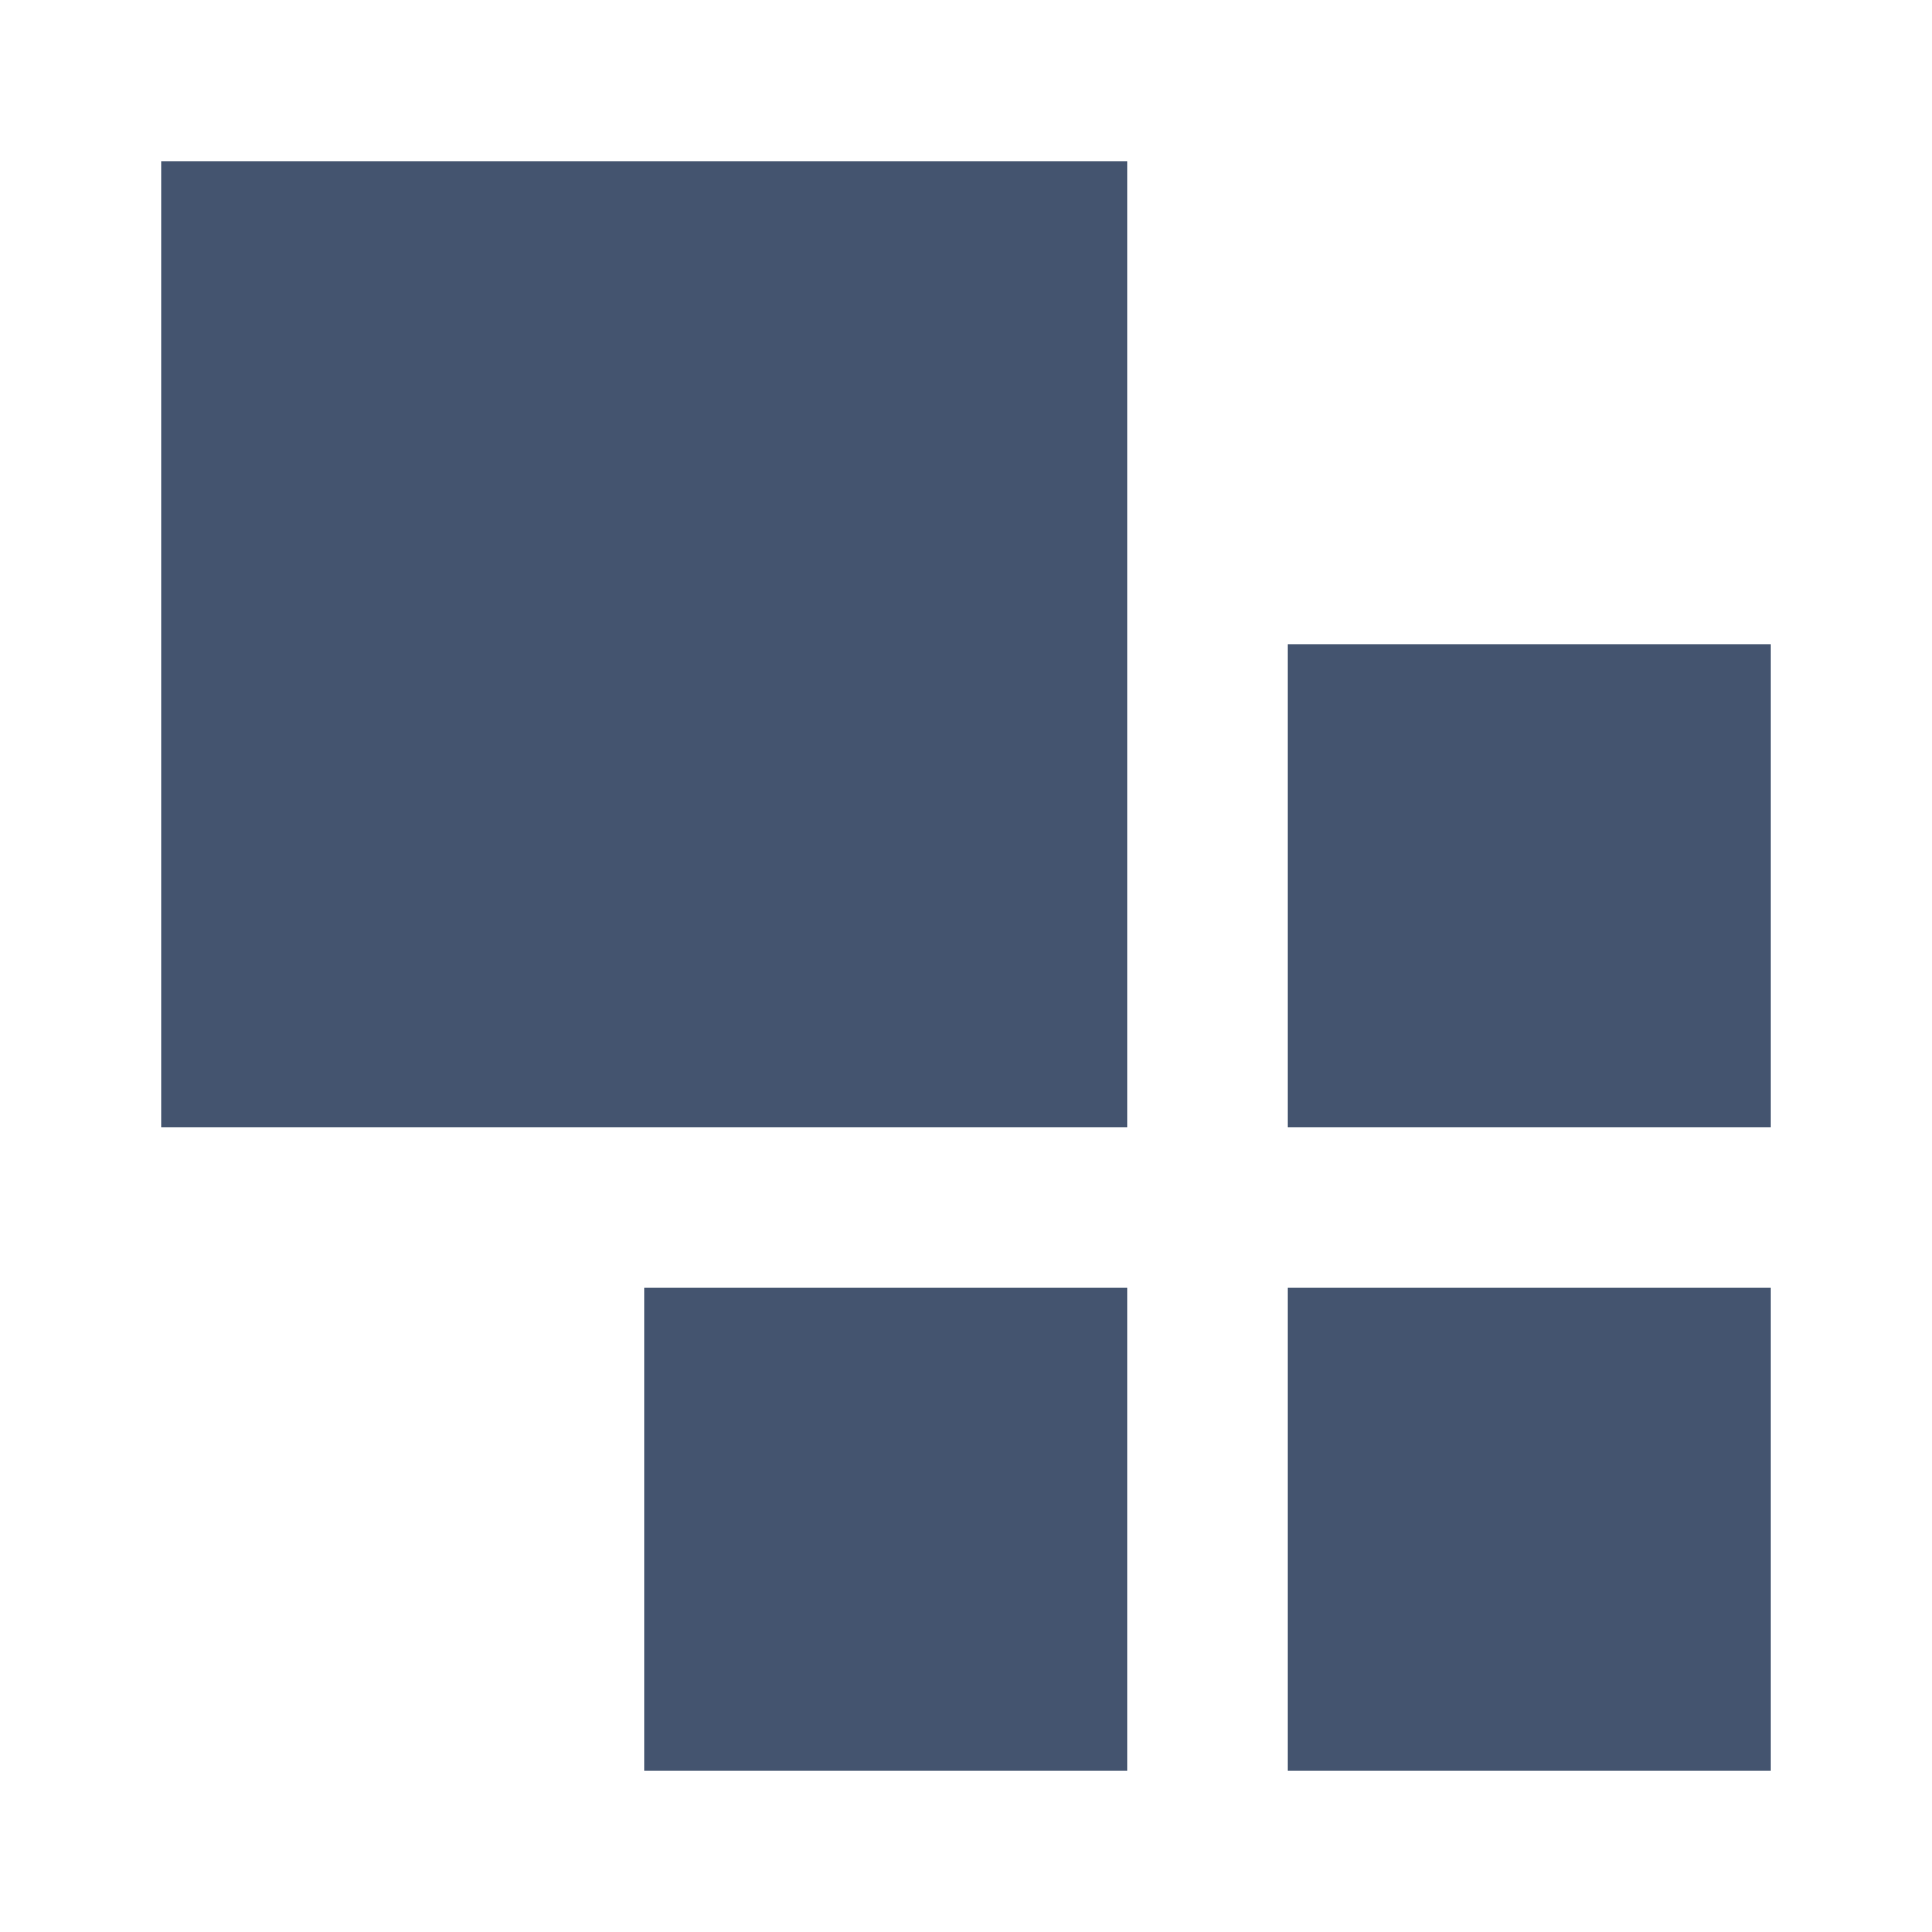
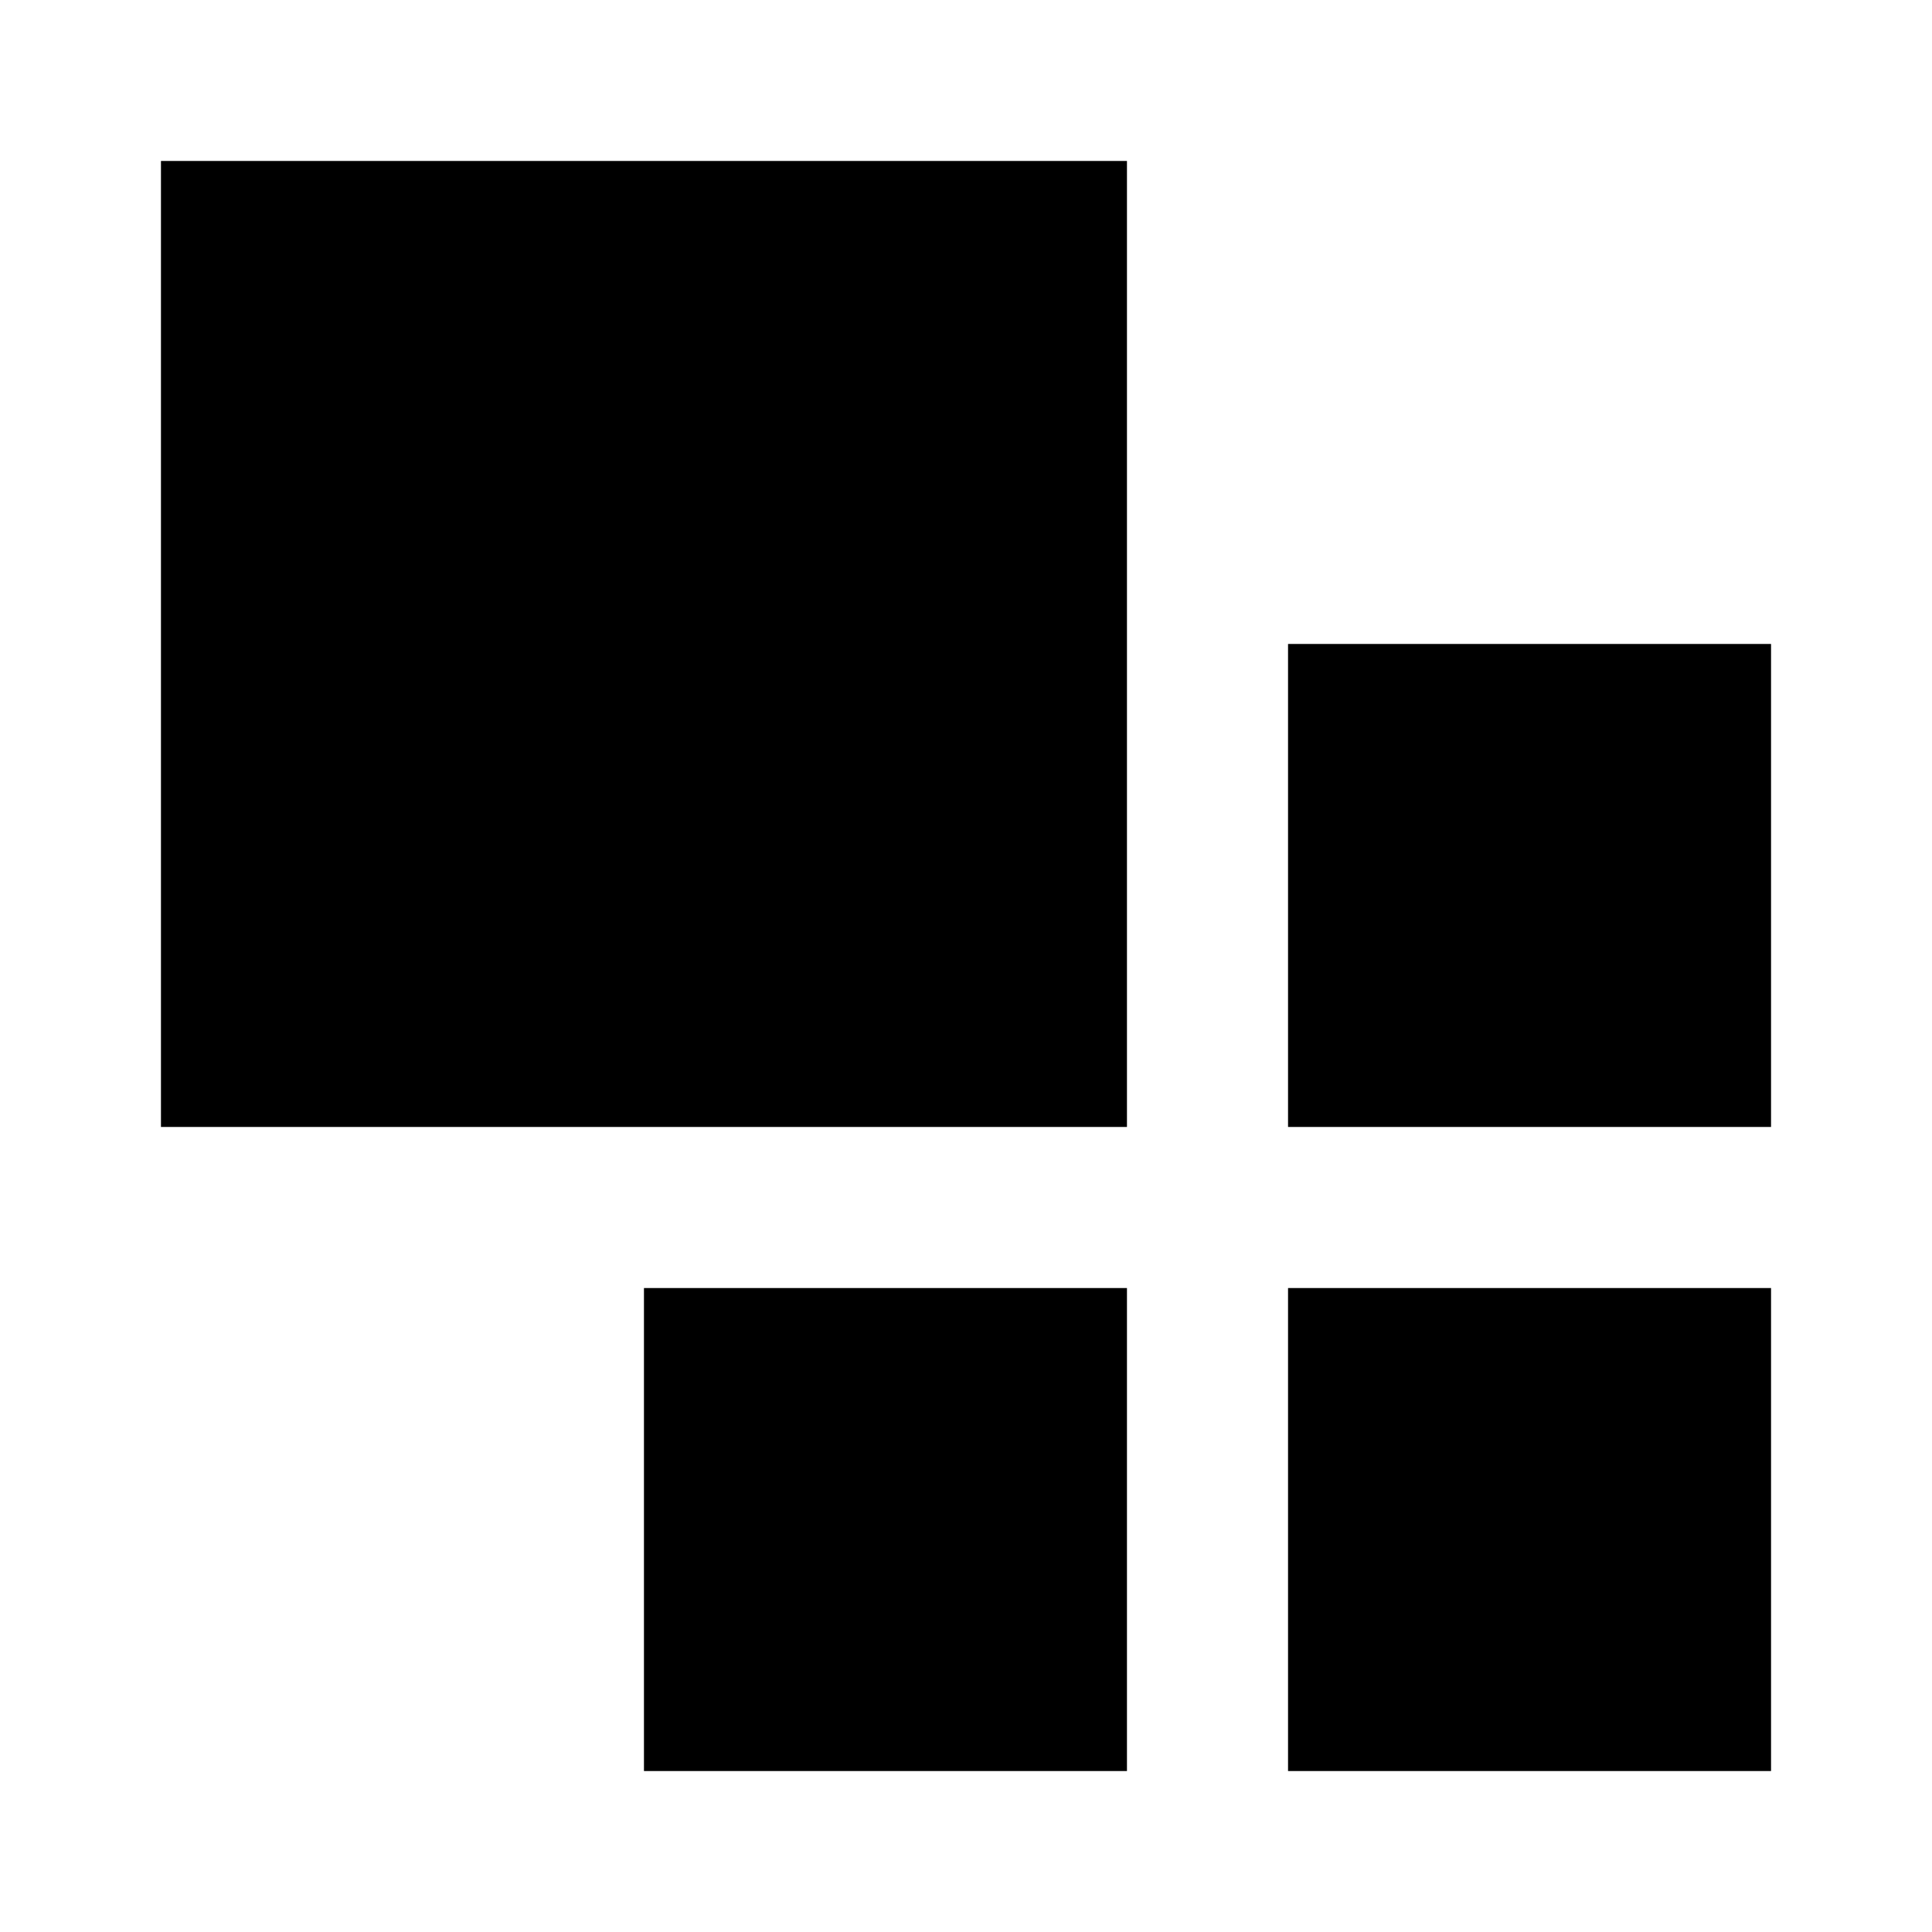
<svg xmlns="http://www.w3.org/2000/svg" width="16" height="16" viewBox="0 0 16 16" fill="none">
-   <path d="M9.333 10.667H5.333V14.667H9.333V10.667Z" fill="#44546F" />
-   <path d="M14.667 10.667H10.667V14.667H14.667V10.667Z" fill="#44546F" />
-   <path d="M14.667 5.333H10.667V9.333H14.667V5.333Z" fill="#44546F" />
-   <path d="M9.333 1.333H1.333V9.333H9.333V1.333Z" fill="#44546F" />
+   <path d="M9.333 10.667H5.333V14.667H9.333V10.667Z" fill="currentColor" />
+   <path d="M14.667 10.667H10.667V14.667H14.667V10.667Z" fill="currentColor" />
+   <path d="M14.667 5.333H10.667V9.333H14.667V5.333Z" fill="currentColor" />
+   <path d="M9.333 1.333H1.333V9.333H9.333V1.333Z" fill="currentColor" />
</svg>
